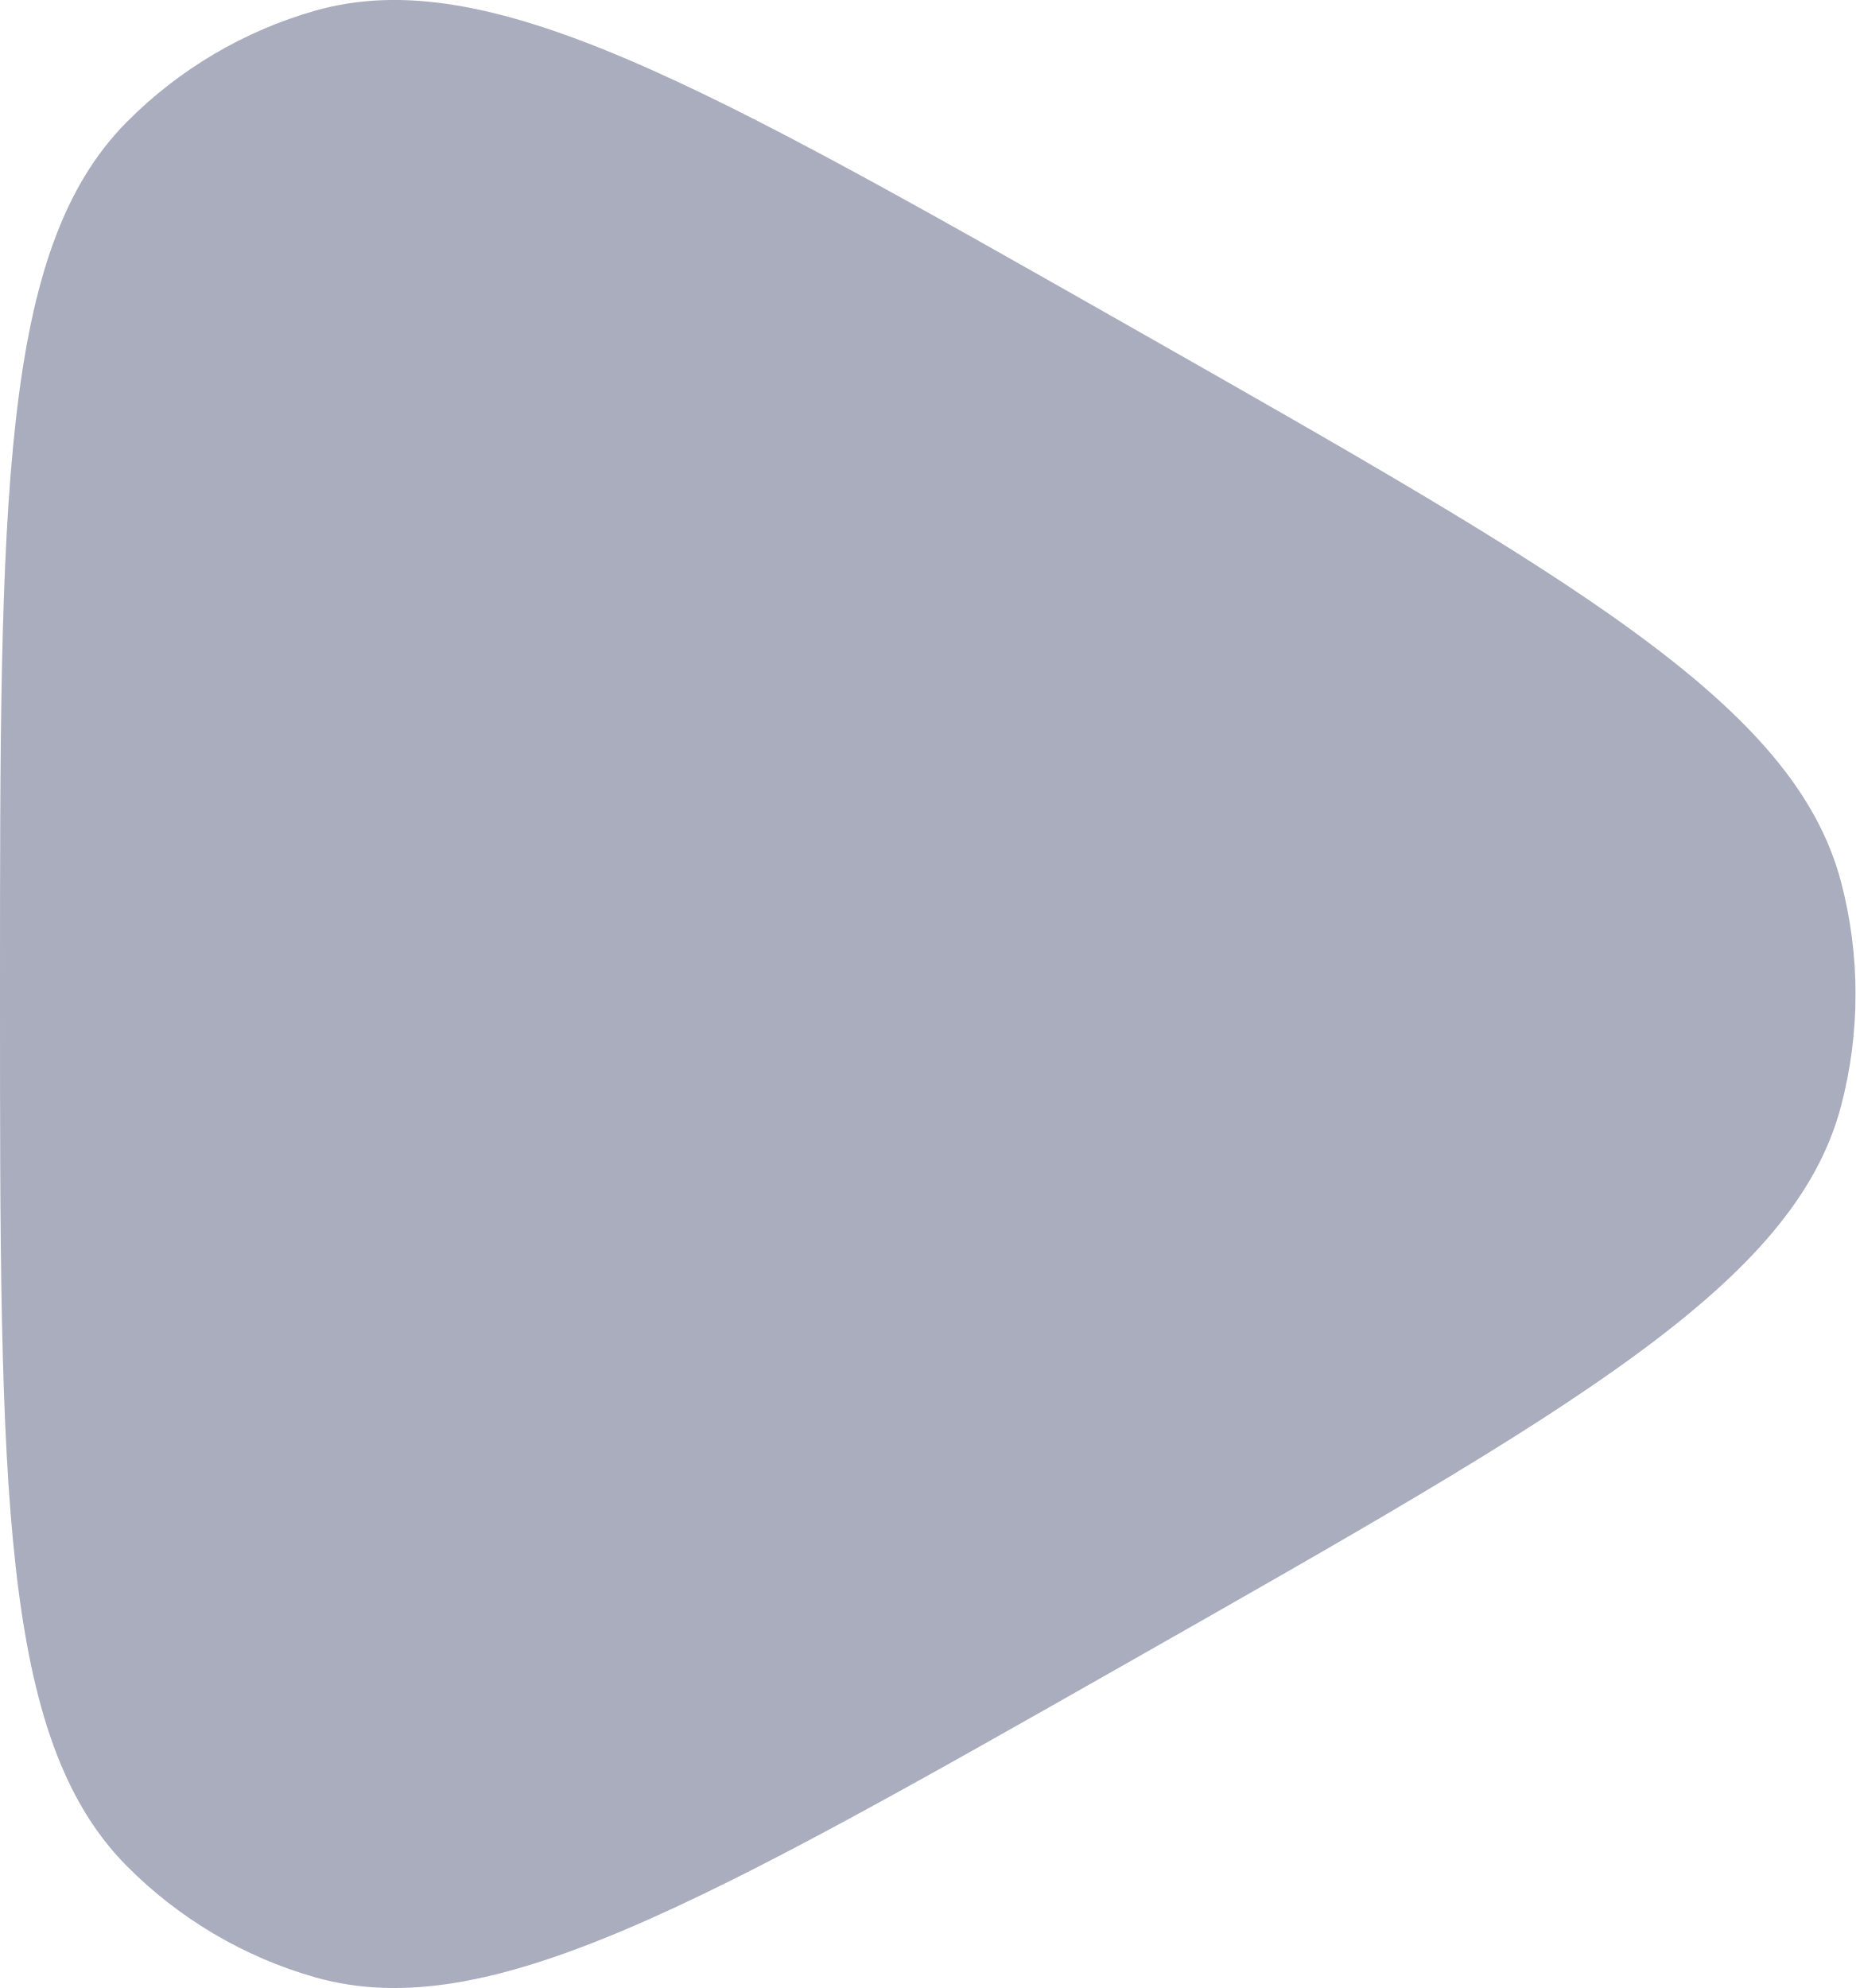
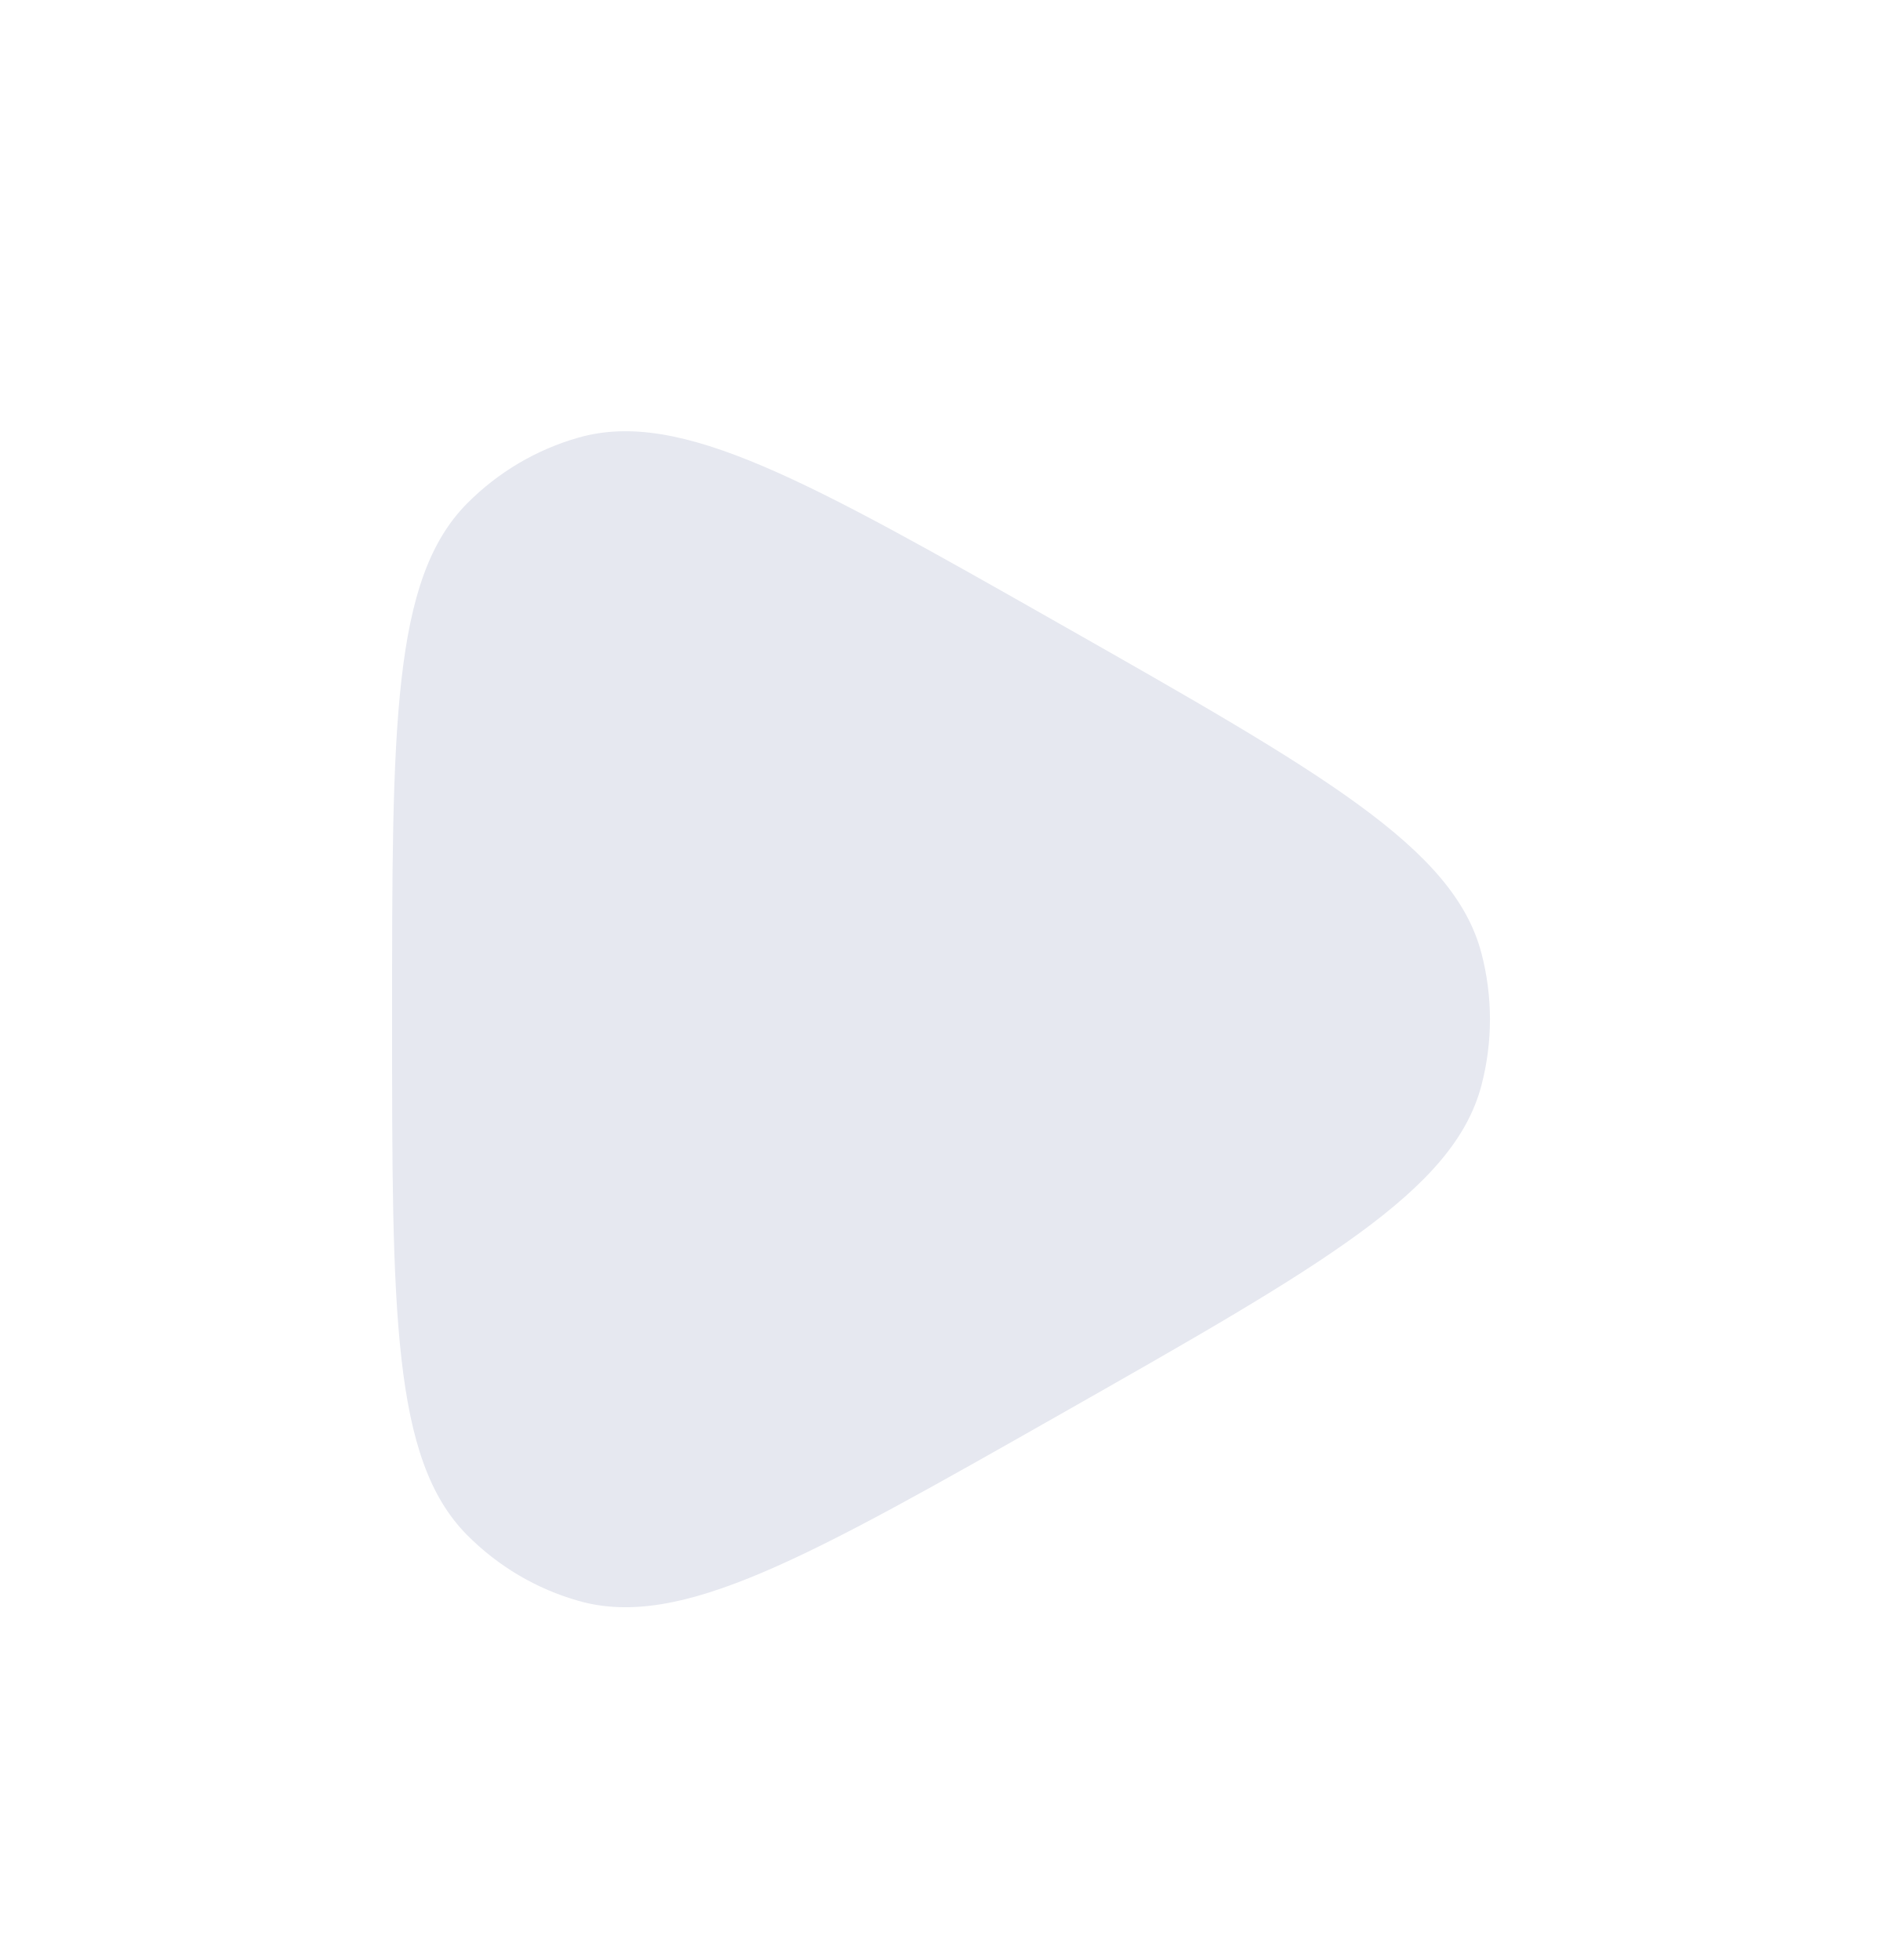
- <svg xmlns="http://www.w3.org/2000/svg" preserveAspectRatio="none" overflow="visible" style="display: block;" width="14" height="15" viewBox="0 0 14 15" fill="none">
-   <g id="elements">
-     <path id="Vector 3642" d="M13.891 8.346C13.537 9.689 11.867 10.638 8.526 12.536C5.296 14.371 3.681 15.288 2.38 14.92C1.842 14.767 1.352 14.478 0.956 14.079C0 13.114 0 11.243 0 7.5C0 3.757 0 1.886 0.956 0.921C1.352 0.522 1.842 0.233 2.38 0.08C3.681 -0.288 5.296 0.629 8.526 2.464C11.867 4.362 13.537 5.311 13.891 6.654C14.037 7.208 14.037 7.792 13.891 8.346Z" fill="#A9ADBE" />
-   </g>
+ <svg xmlns="http://www.w3.org/2000/svg" width="24" height="25" viewBox="0 0 24 25" fill="none">
+   <path d="M18.891 13.847C18.537 15.19 16.867 16.139 13.526 18.037C10.296 19.871 8.681 20.789 7.38 20.42C6.842 20.268 6.352 19.978 5.956 19.579C5 18.614 5 16.743 5 13.001C5 9.258 5 7.387 5.956 6.422C6.352 6.023 6.842 5.733 7.38 5.581C8.681 5.212 10.296 6.13 13.526 7.964C16.867 9.862 18.537 10.812 18.891 12.155C19.037 12.709 19.037 13.292 18.891 13.847Z" fill="#E6E8F0" />
</svg>
